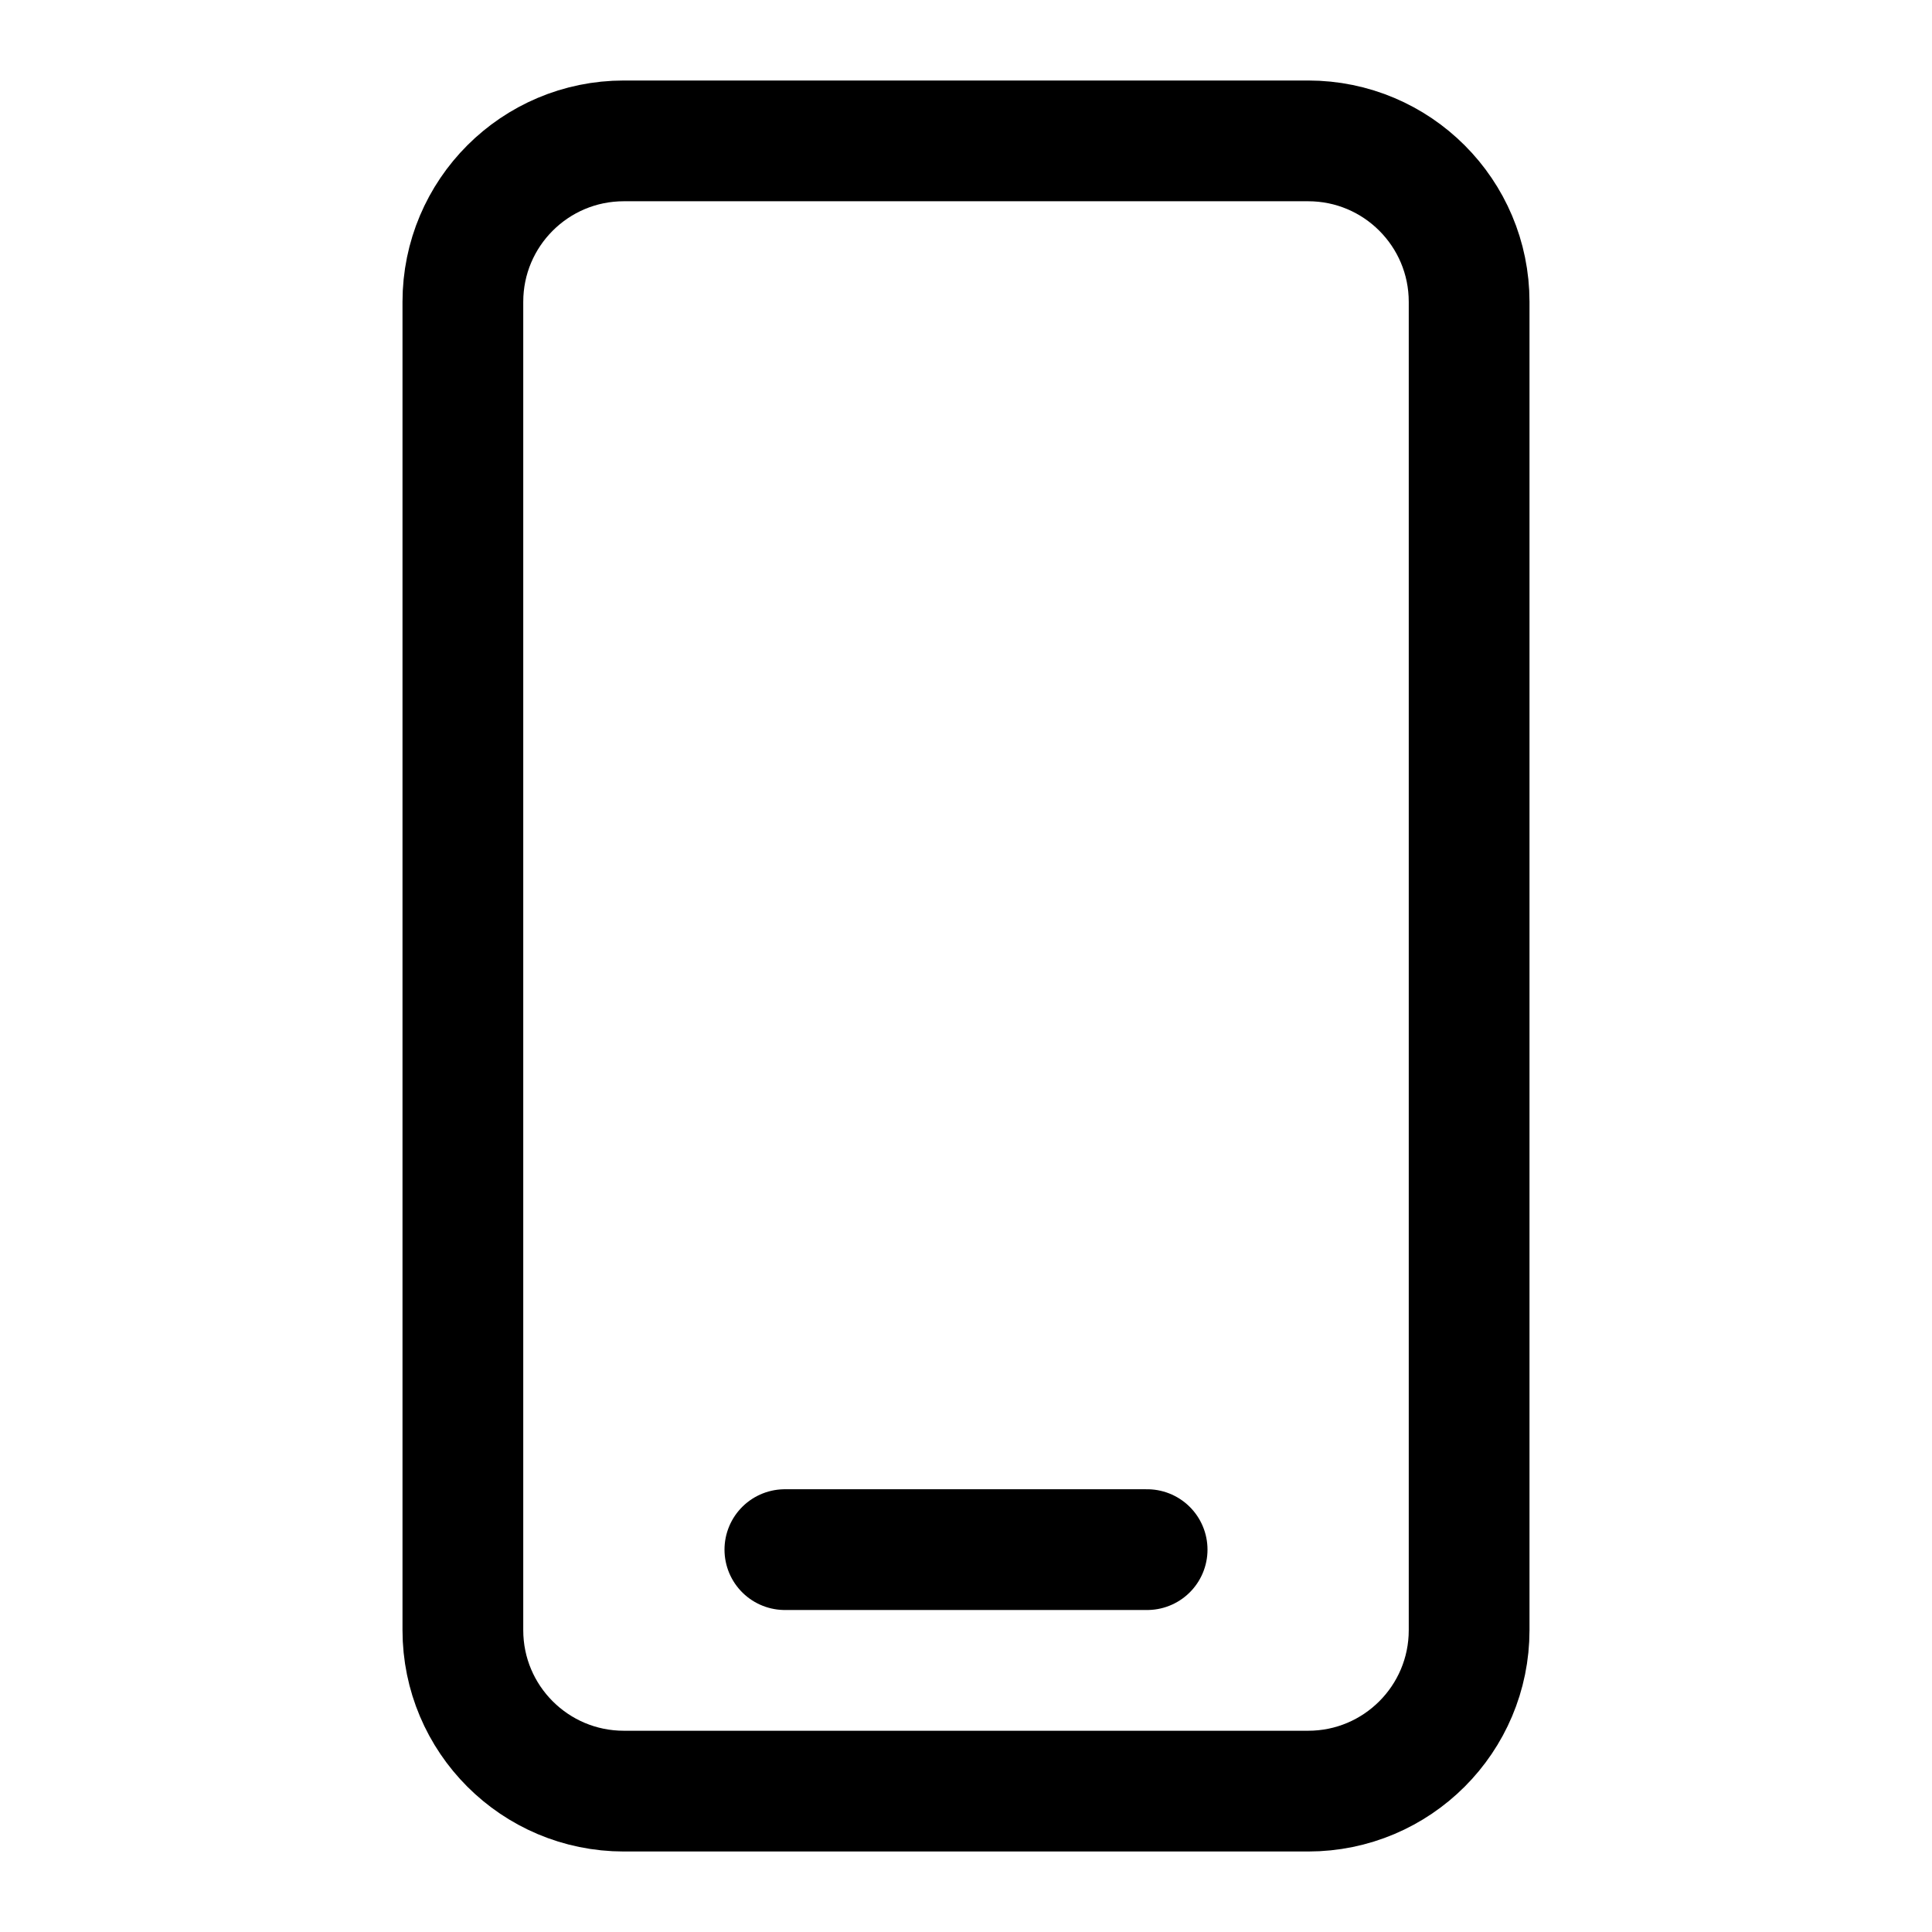
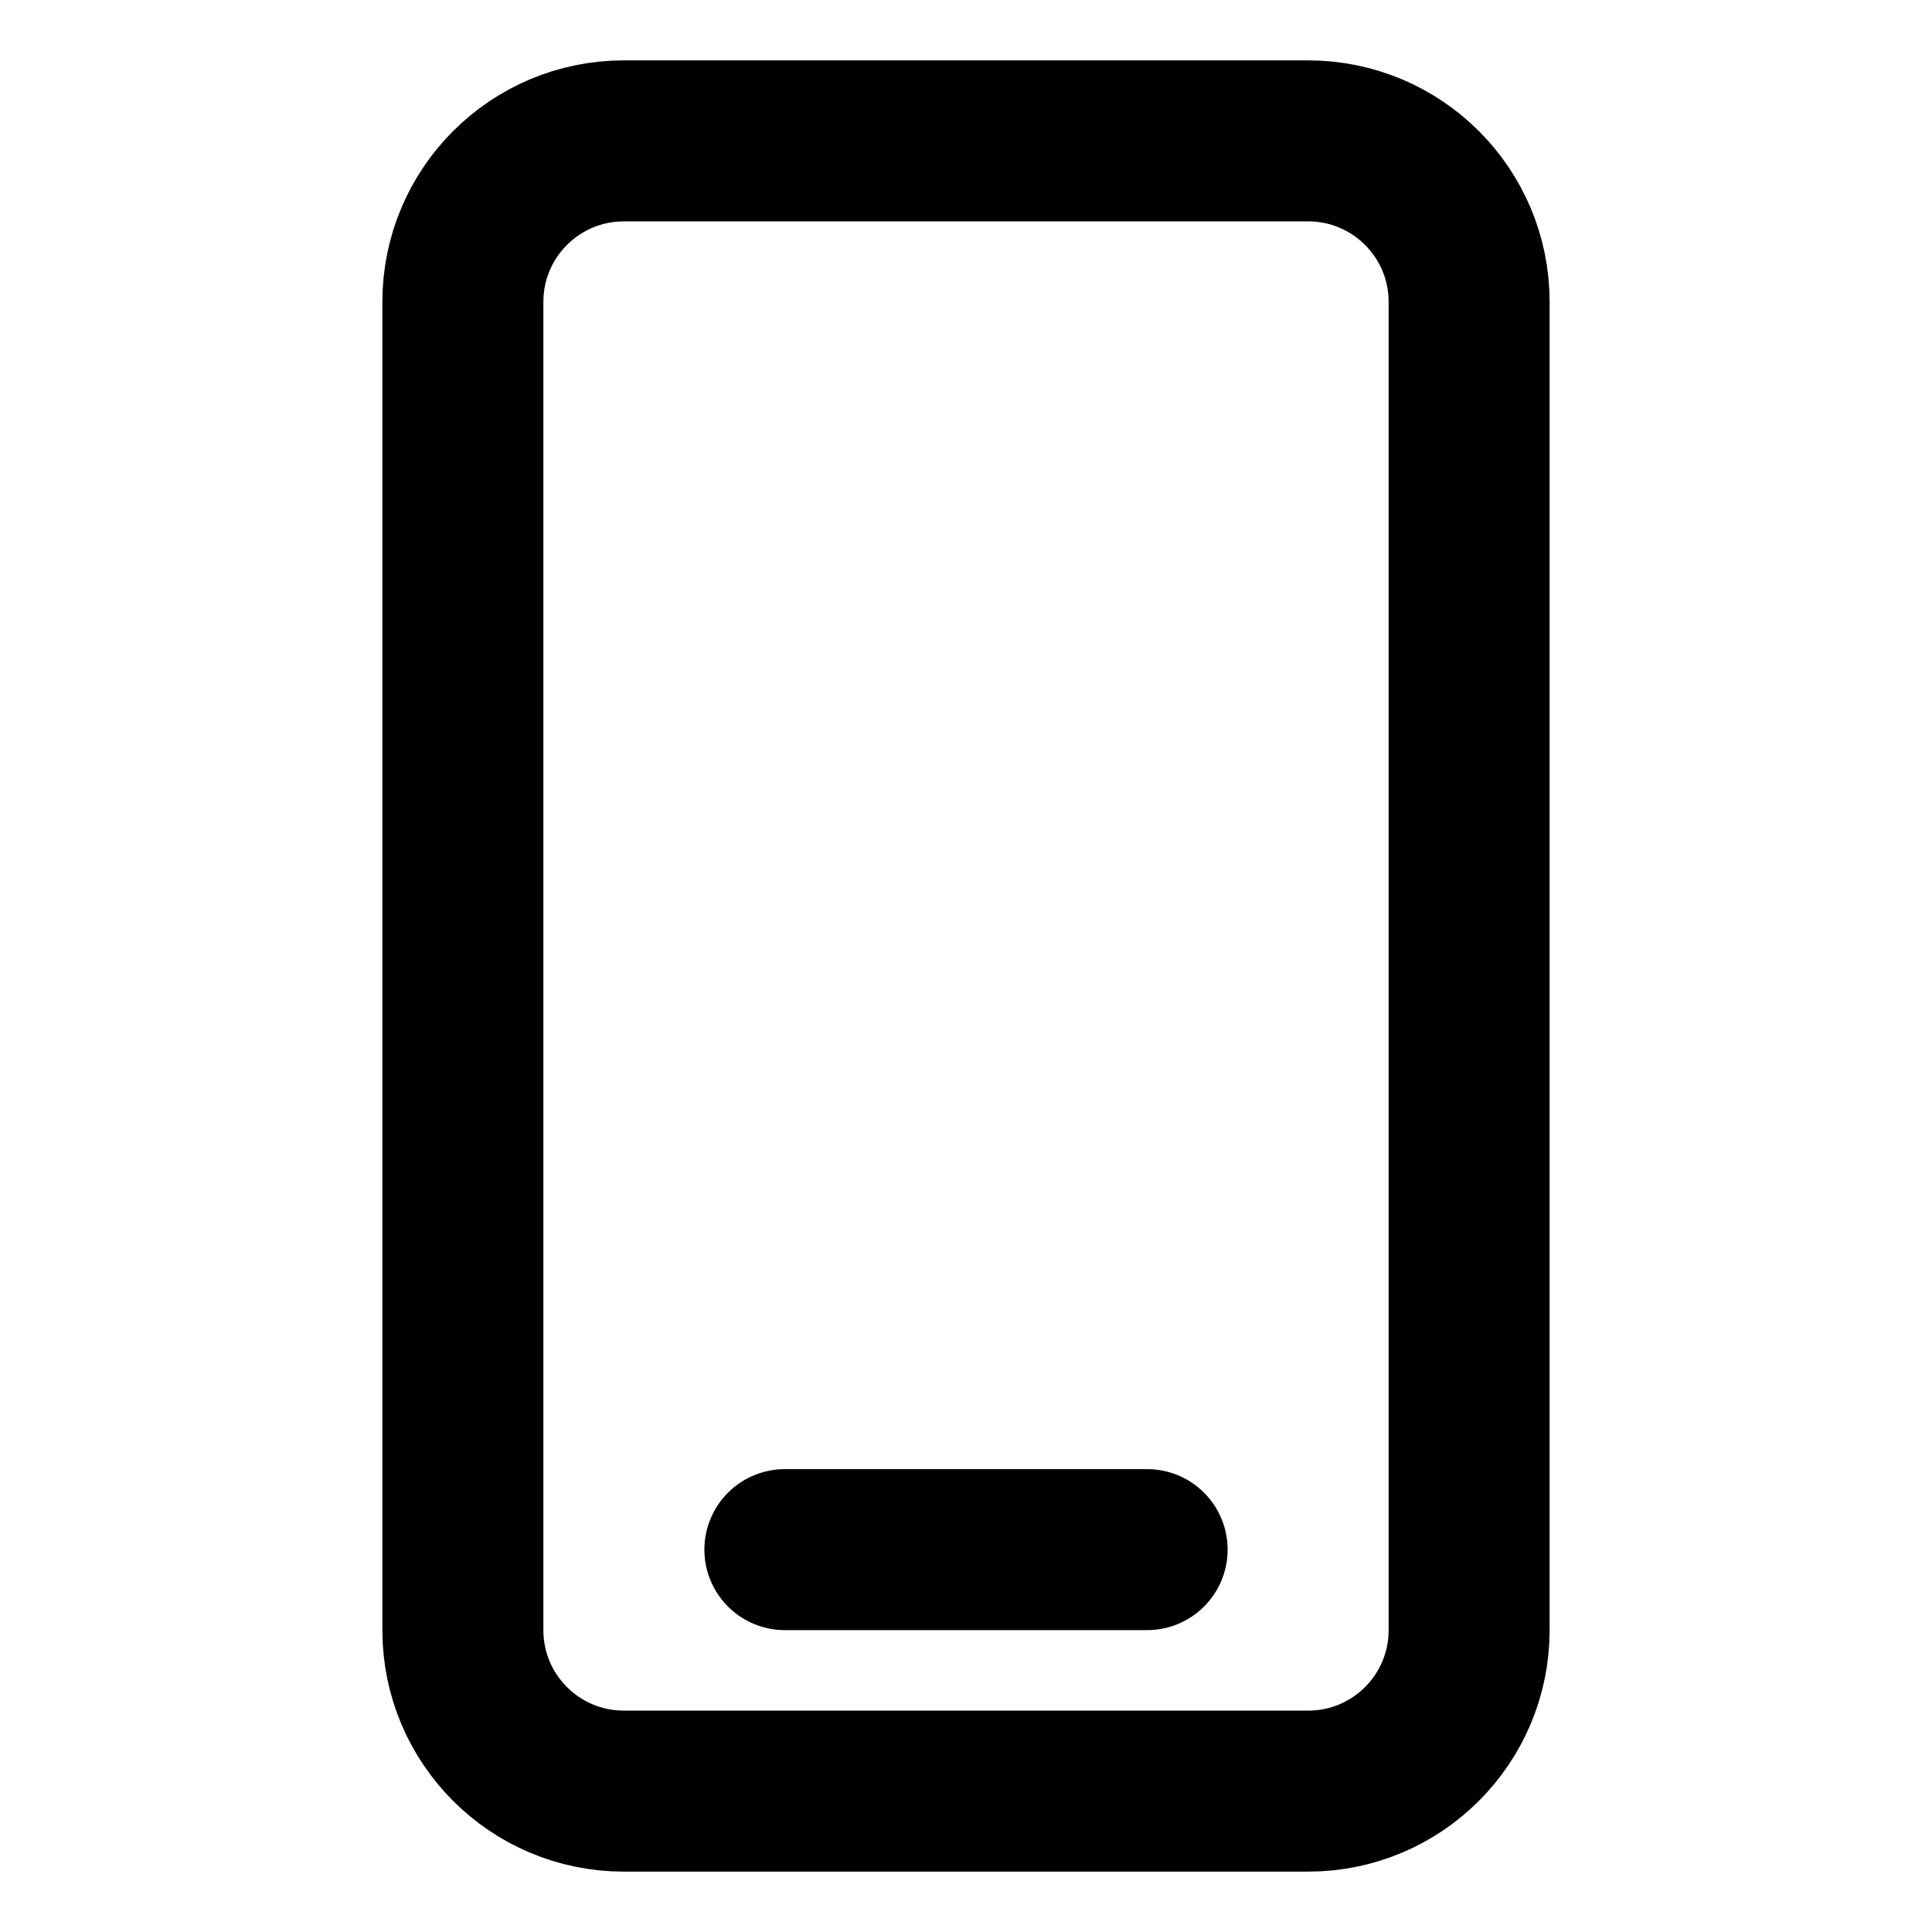
<svg xmlns="http://www.w3.org/2000/svg" viewBox="0 0 24 24" fill="none">
-   <path d="M9.75 19.25H14.25M7.75 22.25H16.25C17.355 22.25 18.25 21.355 18.25 20.25V3.75C18.25 2.645 17.355 1.75 16.25 1.75H7.75C6.645 1.75 5.75 2.645 5.75 3.75V20.25C5.75 21.355 6.645 22.25 7.75 22.25Z" stroke="black" stroke-width="1.5" stroke-linecap="round" stroke-linejoin="round" />
+   <path d="M9.75 19.25H14.25M7.75 22.25H16.25C17.355 22.25 18.25 21.355 18.25 20.25V3.75C18.25 2.645 17.355 1.75 16.25 1.75H7.75C6.645 1.75 5.75 2.645 5.75 3.75V20.25C5.75 21.355 6.645 22.25 7.75 22.25Z" stroke="black" stroke-width="2" stroke-linecap="round" stroke-linejoin="round" />
</svg>
